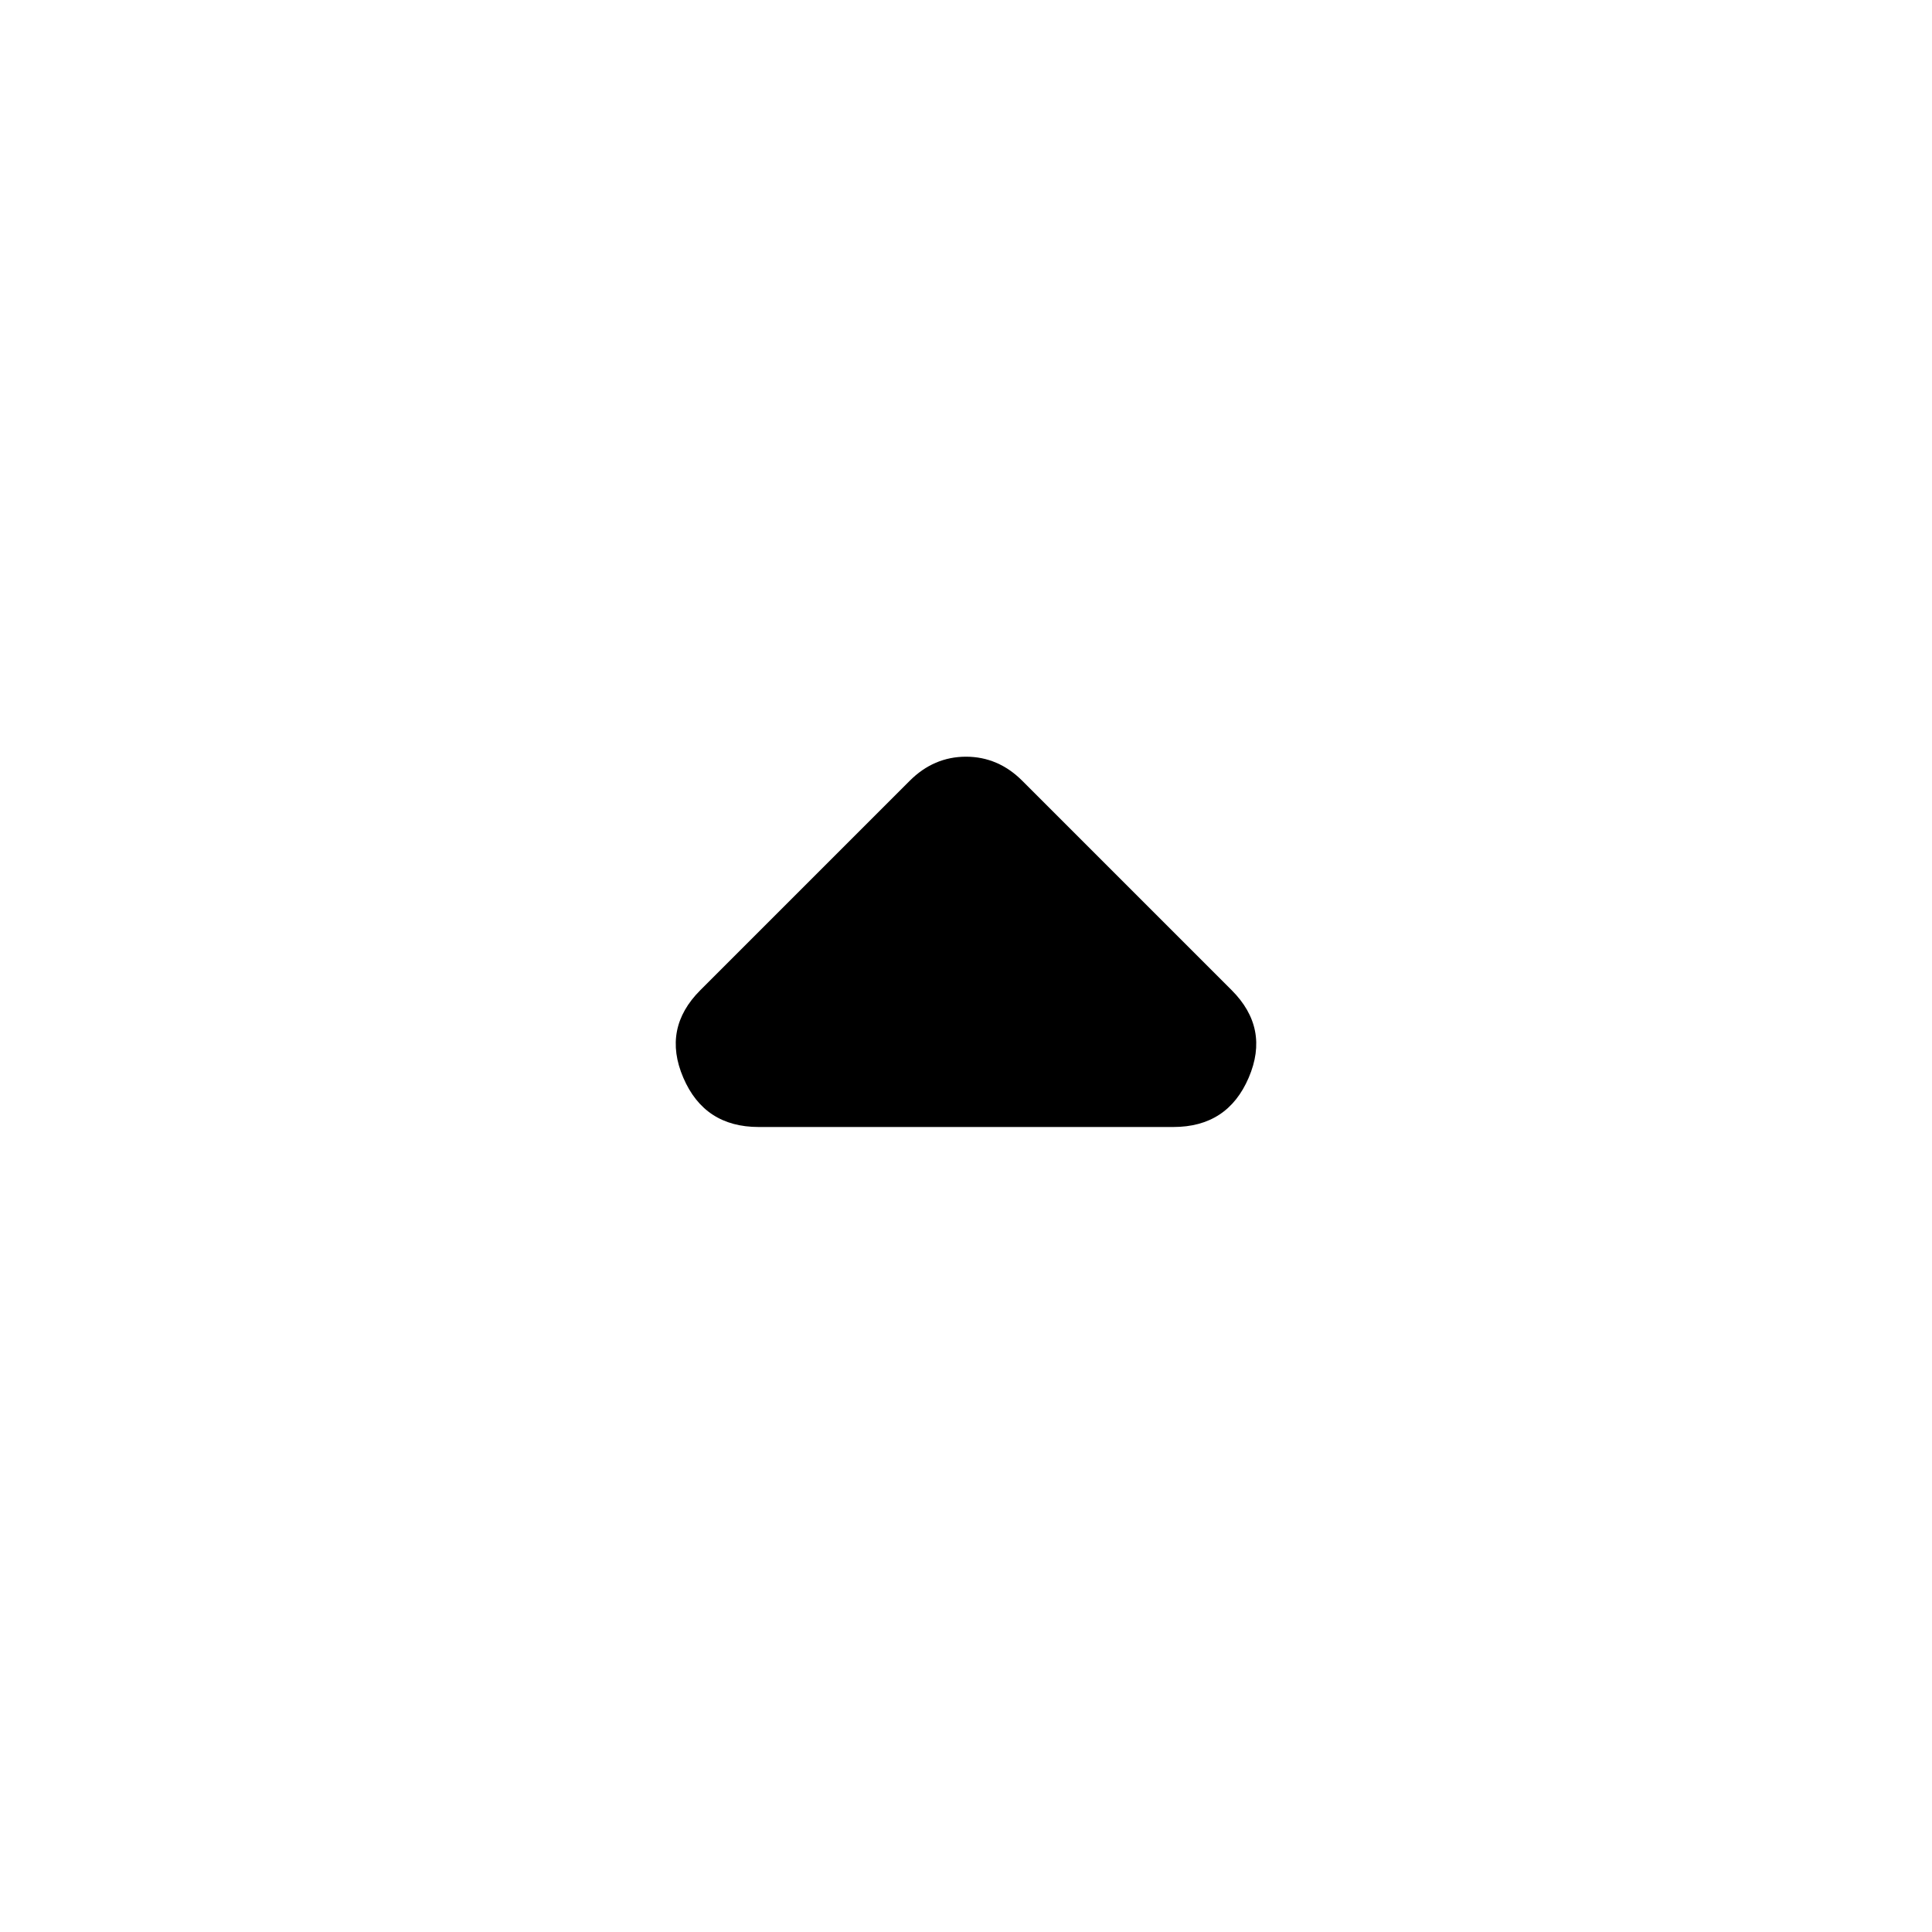
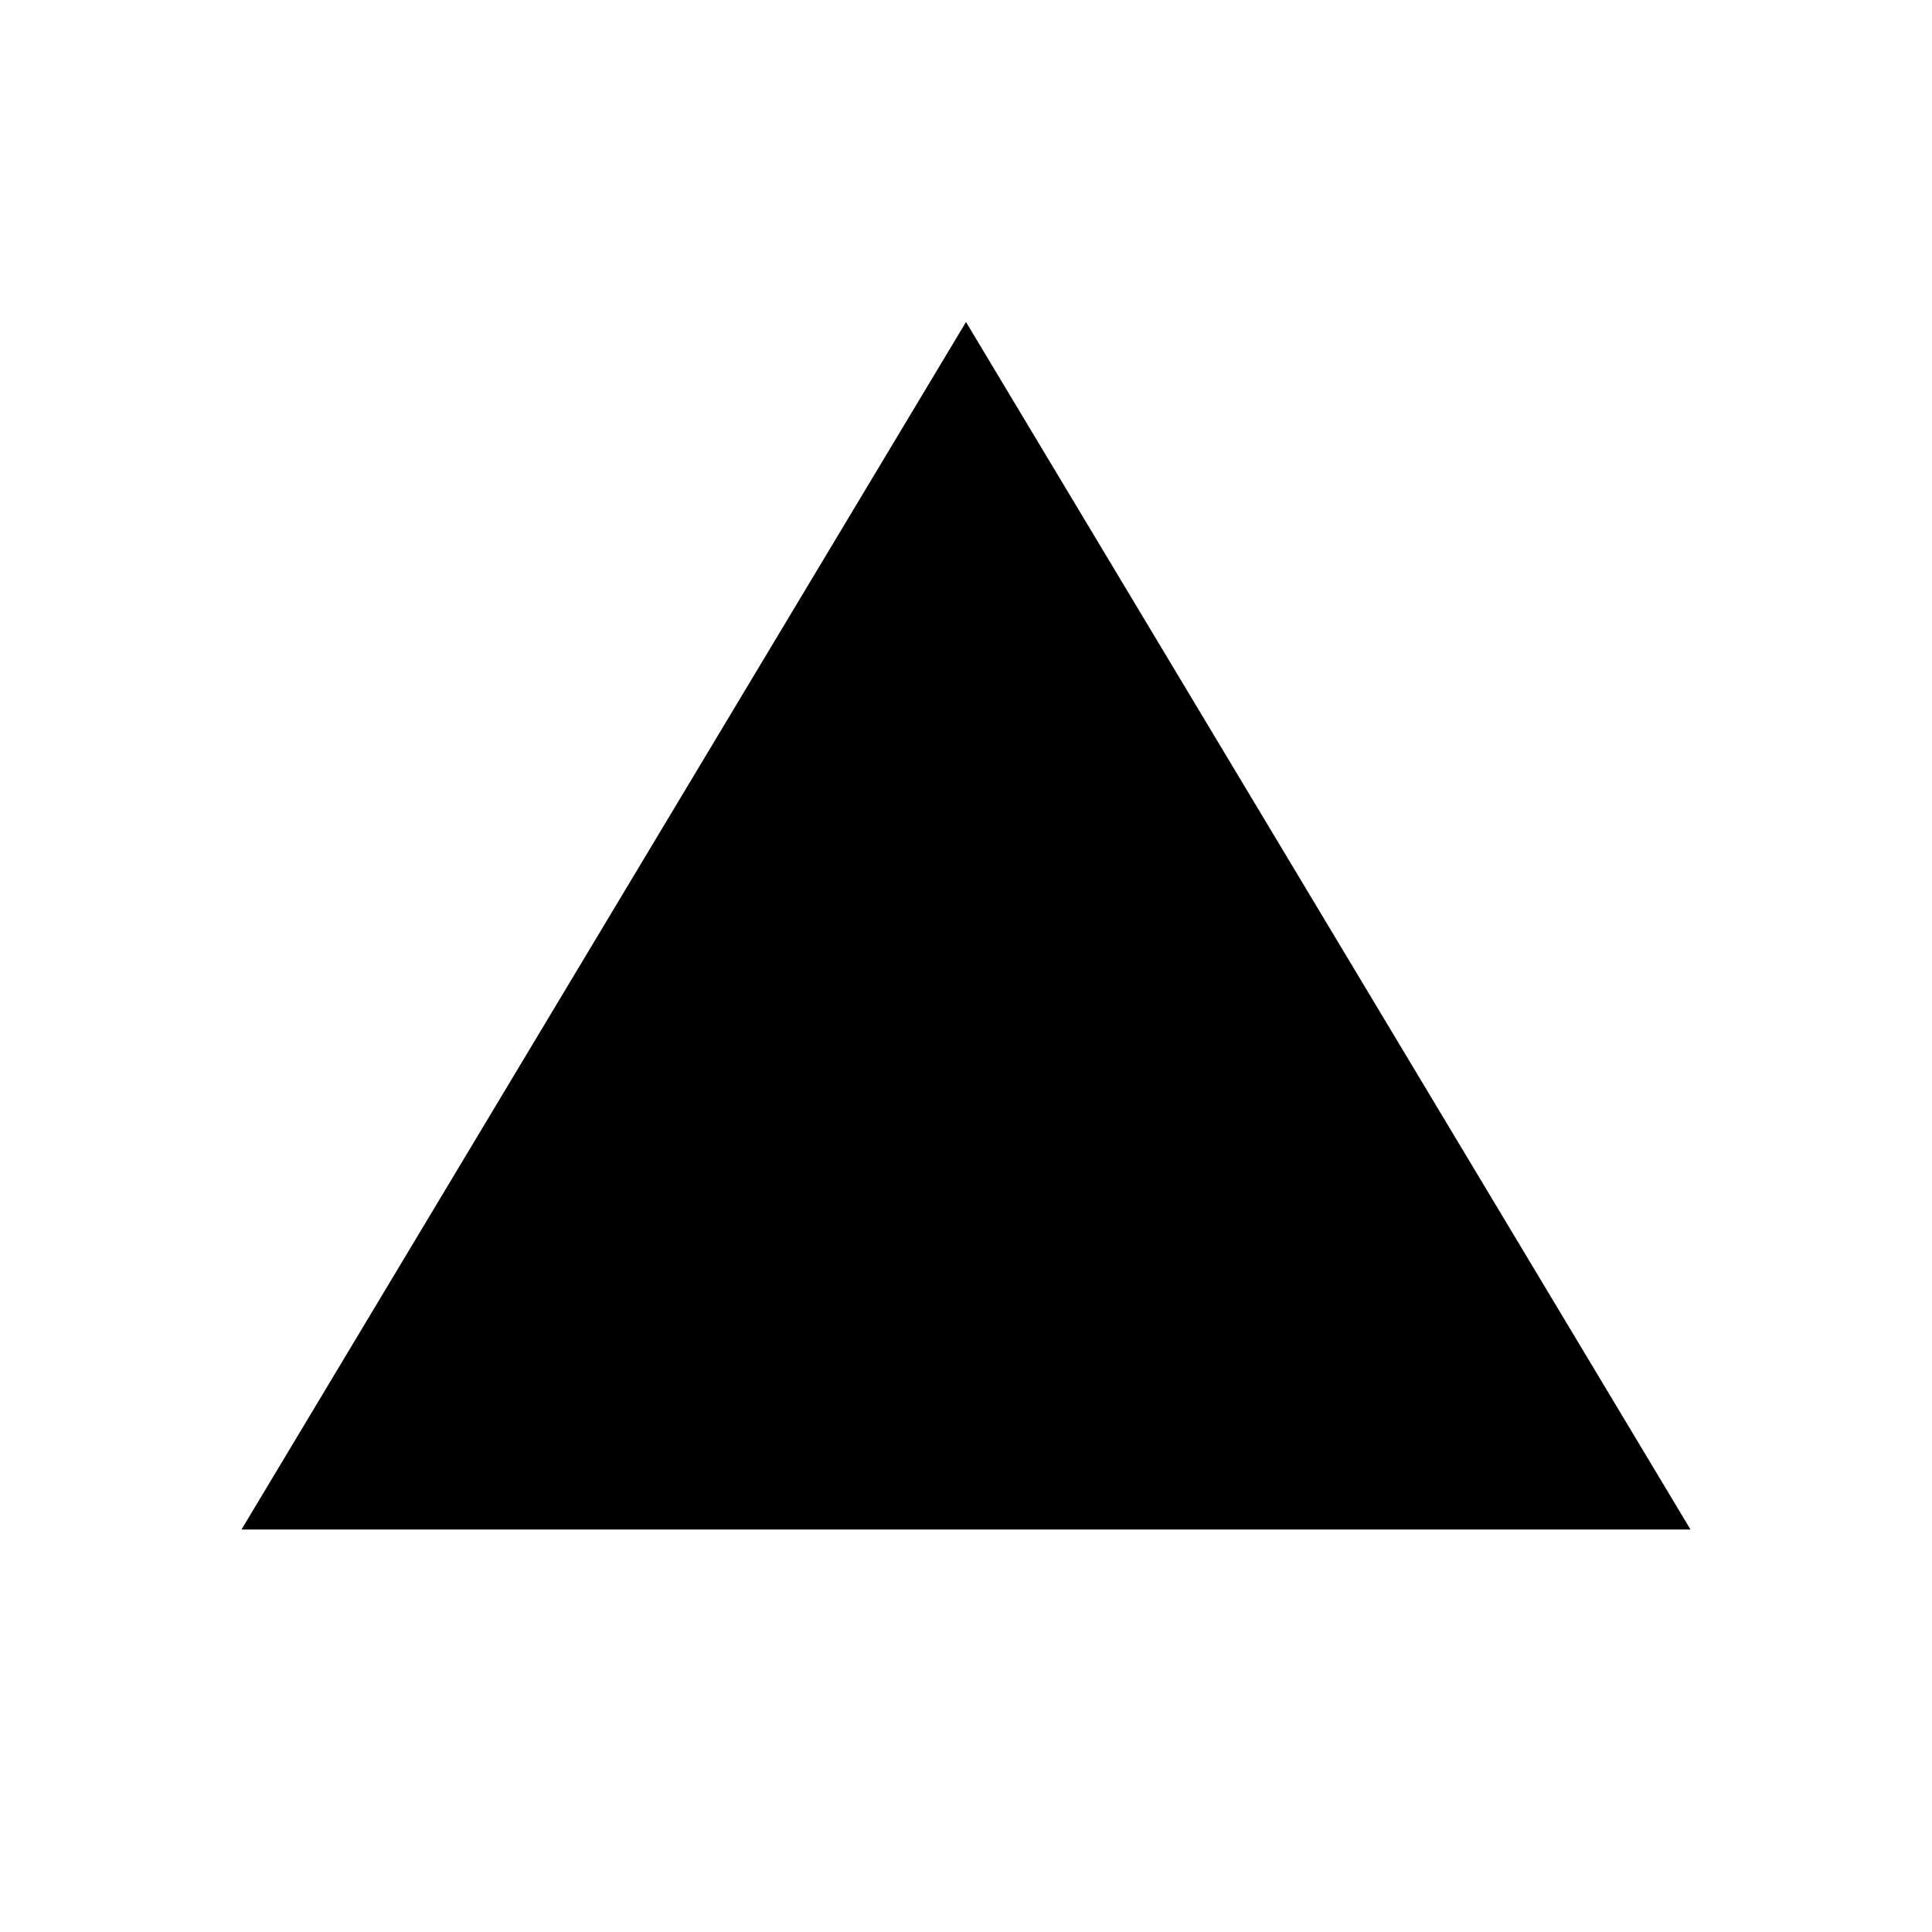
- <svg xmlns="http://www.w3.org/2000/svg" width="24" height="24" viewBox="0 0 24 24" fill="none">
-   <path d="M9.425 14C8.975 14 8.663 13.796 8.488 13.387C8.313 12.979 8.383 12.617 8.7 12.3L11.3 9.7C11.4 9.6 11.508 9.525 11.625 9.475C11.742 9.425 11.867 9.4 12 9.4C12.133 9.4 12.258 9.425 12.375 9.475C12.492 9.525 12.6 9.6 12.7 9.7L15.3 12.3C15.617 12.617 15.687 12.979 15.512 13.387C15.337 13.796 15.025 14 14.575 14H9.425Z" fill="black" />
+ <svg xmlns="http://www.w3.org/2000/svg" width="24px" height="24px" viewBox="0 0 24 24" version="1.1">
+   <defs />
+   <g id="Icons" stroke="none" stroke-width="1" fill-rule="evenodd">
+     <g id="MC-icon-set" transform="translate(-168, -1032)" fill="#000000">
+       <g id="Directions" transform="translate(24, 888)">
+         <g id="Arrow-Triangle-Up" transform="translate(144, 144)">
+           <path d="M12 4l9 15H3" />
+         </g>
+       </g>
+     </g>
+   </g>
</svg>
